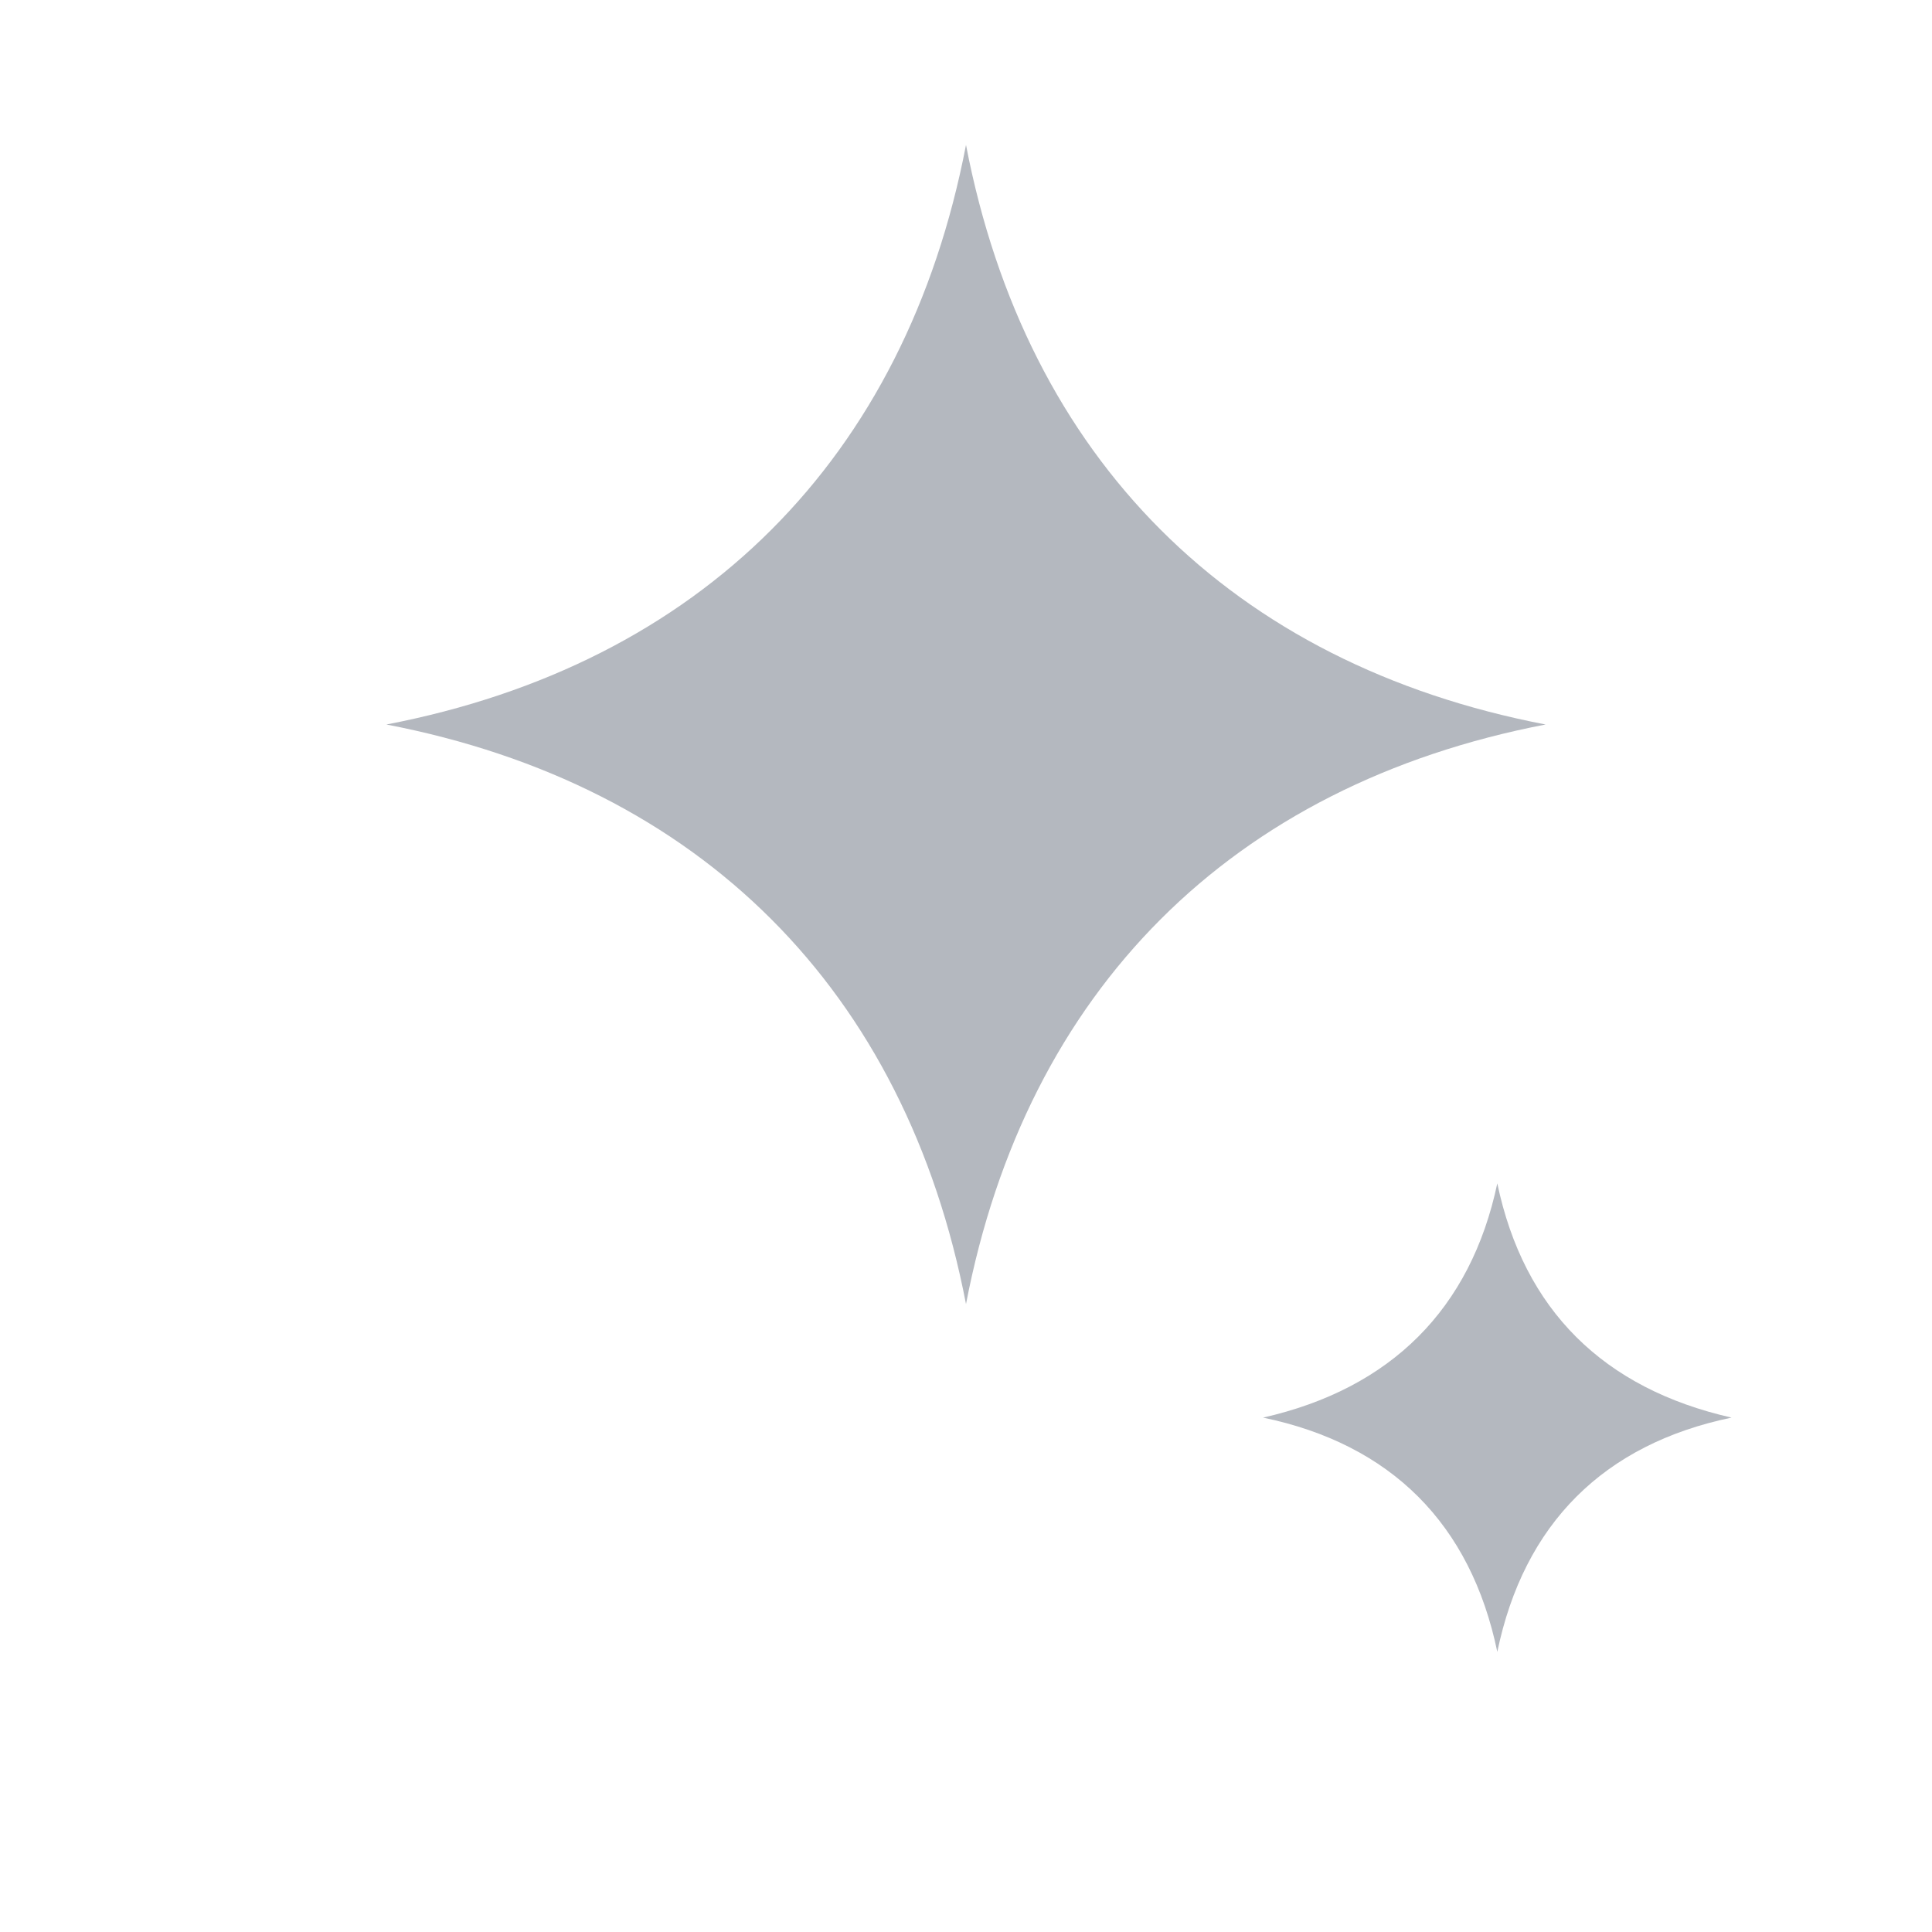
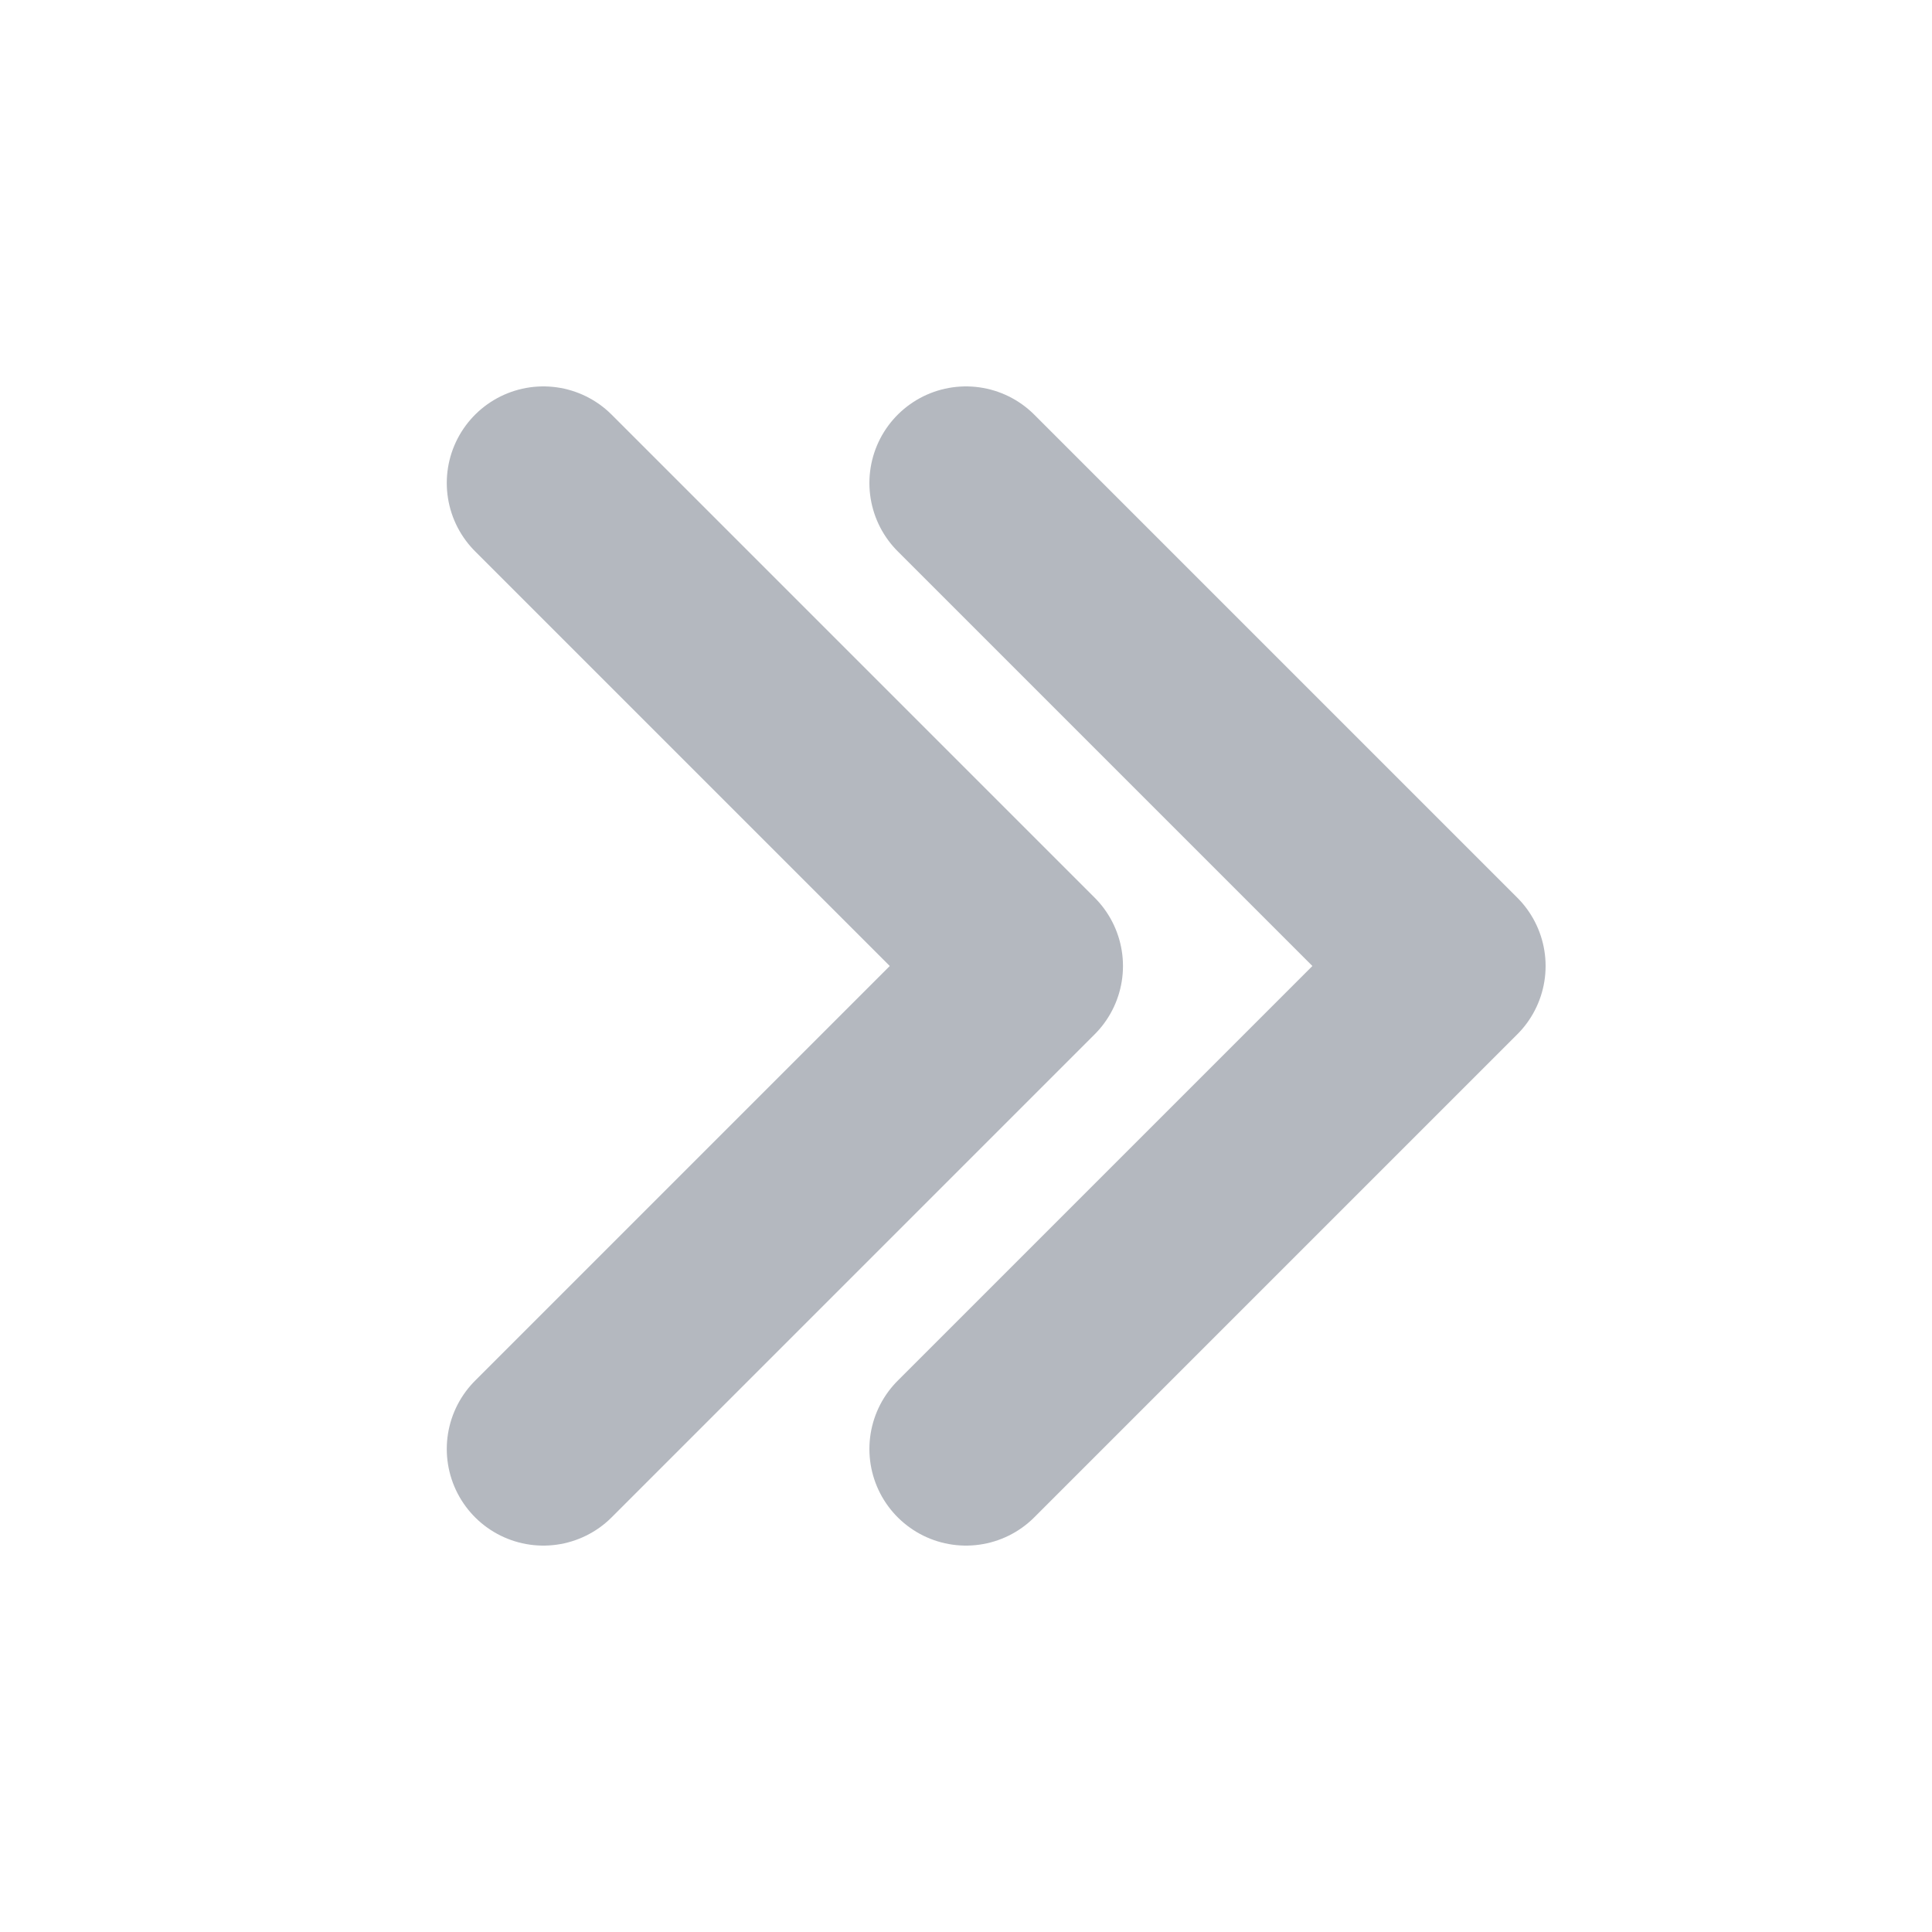
<svg xmlns="http://www.w3.org/2000/svg" width="16" height="16" viewBox="0 0 16 16" fill="none">
-   <path d="M8 1.2c.5 2.6 2.2 4.3 4.8 4.8-2.6.5-4.3 2.2-4.8 4.8-.5-2.6-2.2-4.3-4.8-4.8C5.8 5.5 7.5 3.8 8 1.2Z" fill="#B4B8BF" />
-   <path d="M12.4 9.8c.22 1.05.88 1.7 1.94 1.94-1.06.22-1.72.88-1.94 1.94-.22-1.06-.88-1.72-1.94-1.94 1.06-.24 1.72-.9 1.94-1.94Z" fill="#B4B8BF" />
+   <g stroke="#B4B8BF" stroke-width="1.6" stroke-linecap="round" stroke-linejoin="round">
+     <polyline points="4.5,4 8.5,8 4.5,12" />
+     <polyline points="8,4 12,8 8,12" />
+   </g>
</svg>
